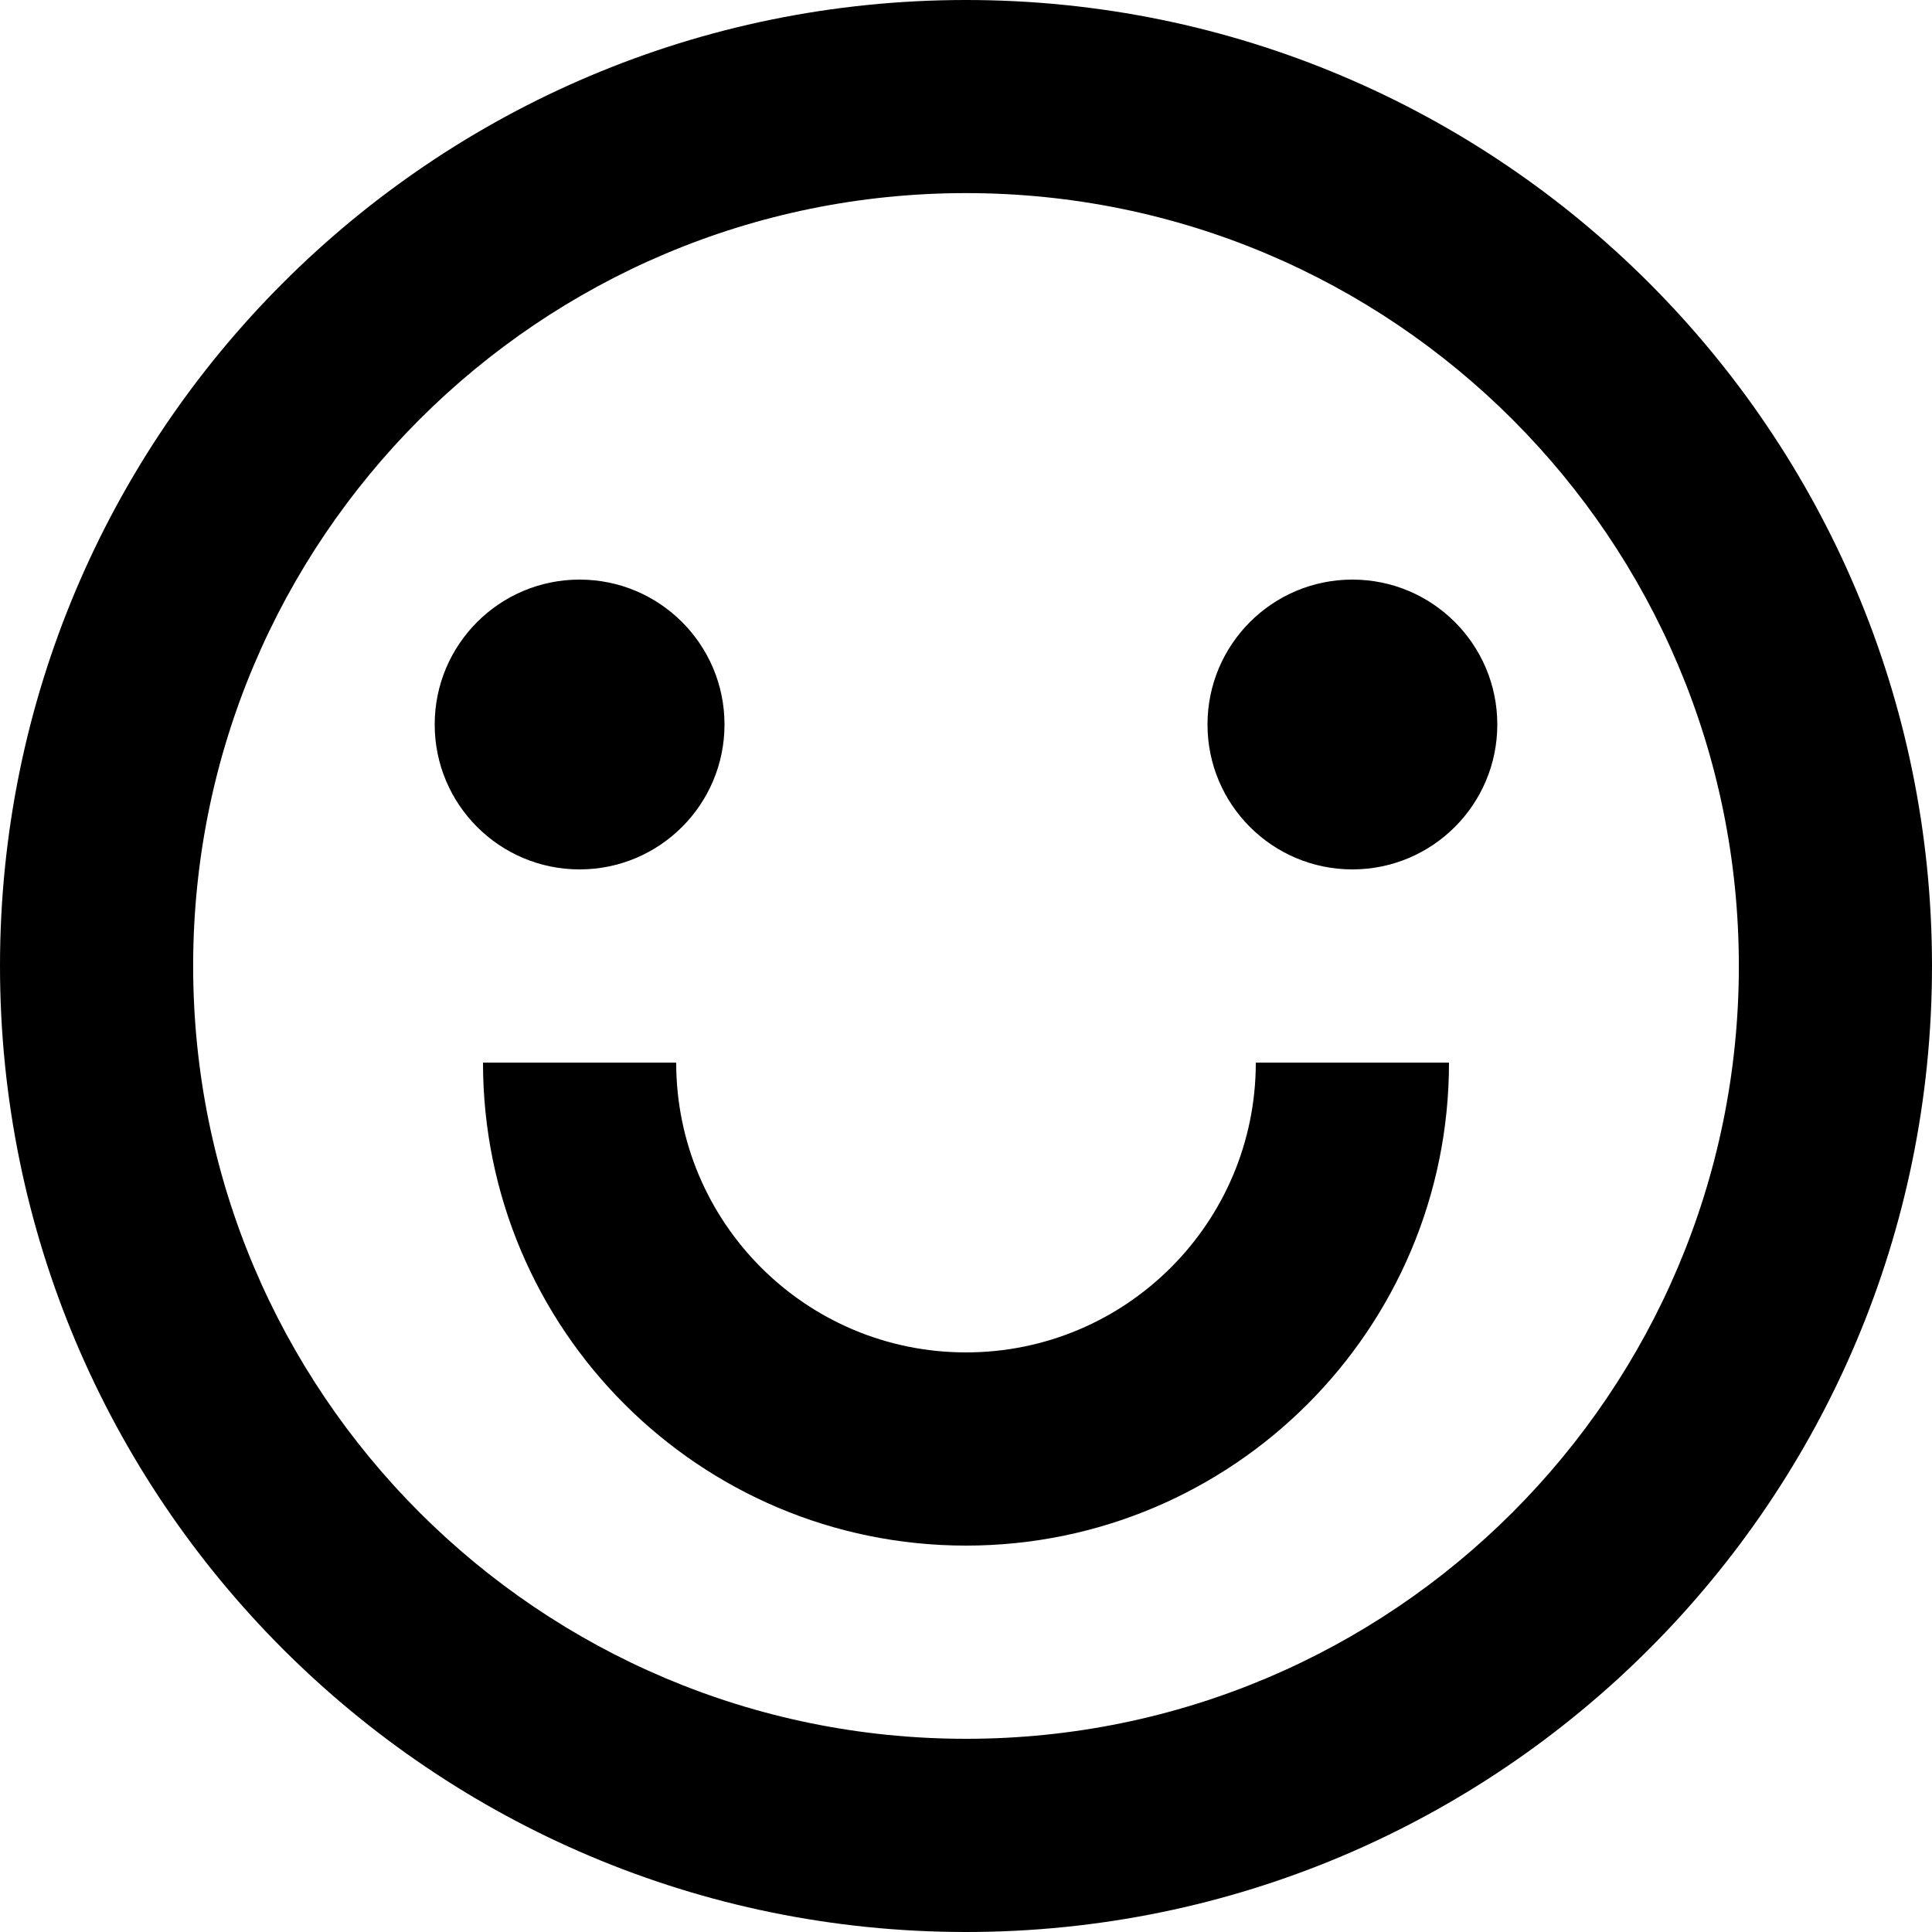
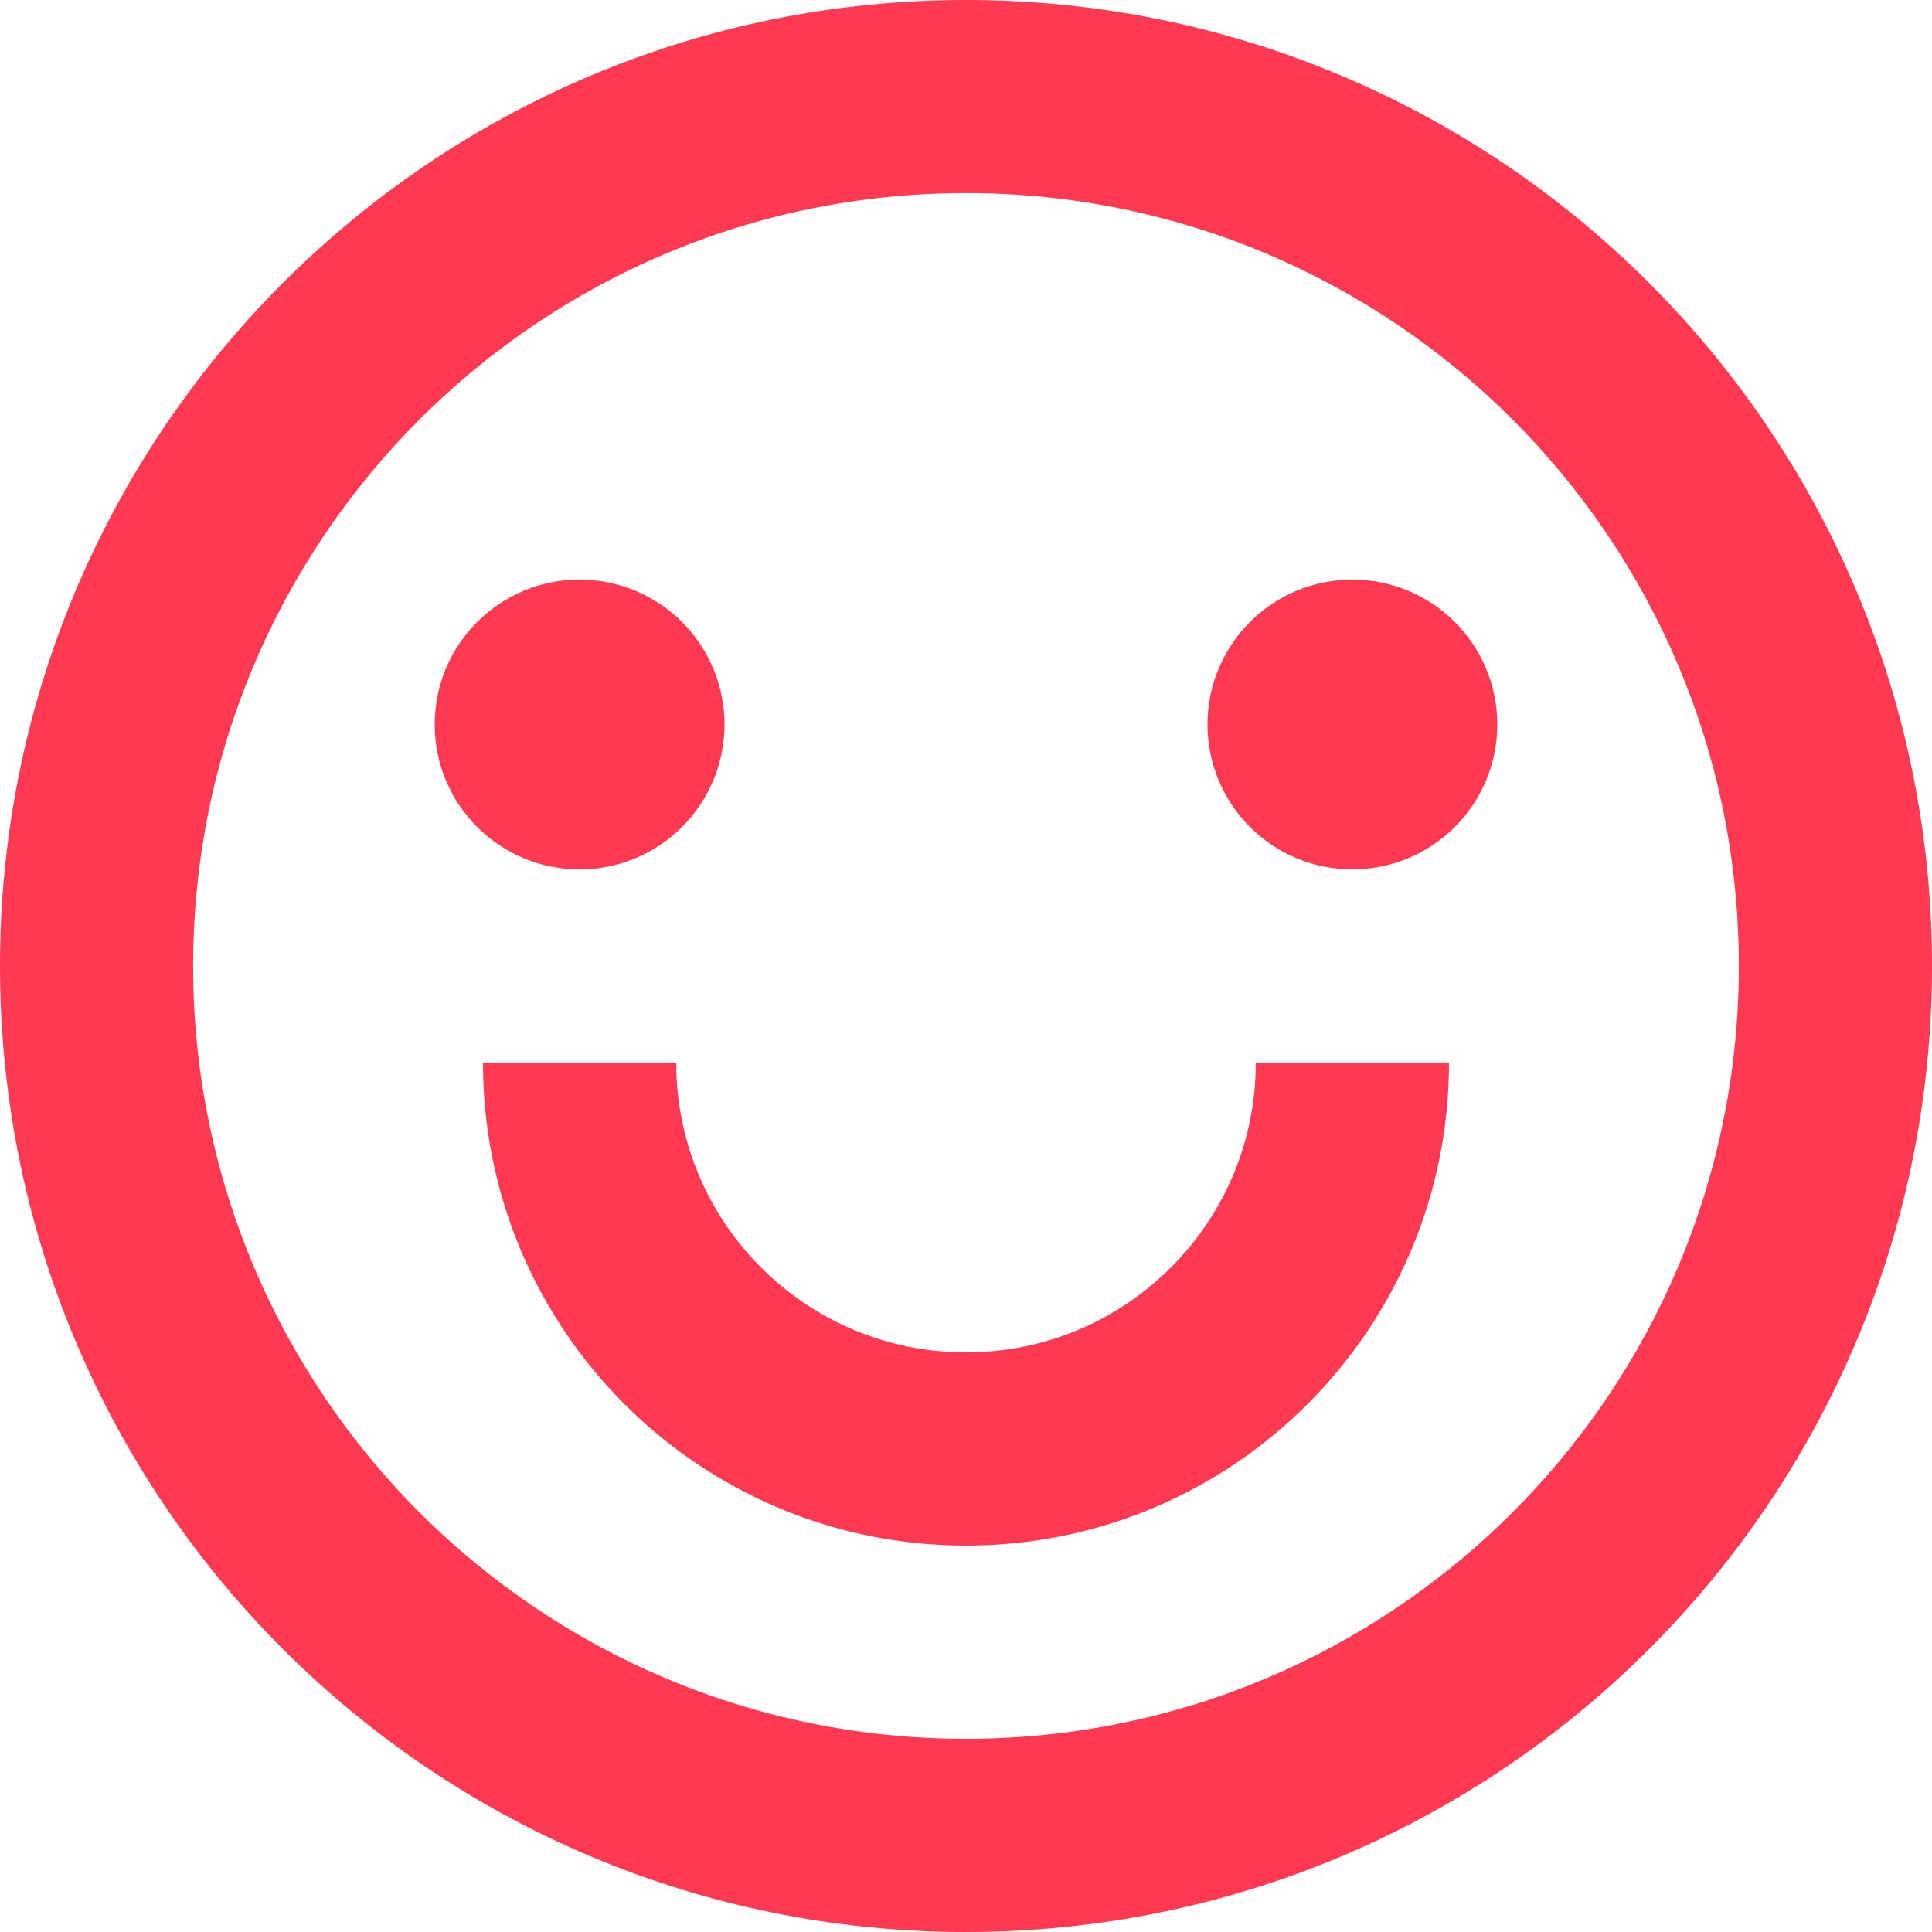
<svg xmlns="http://www.w3.org/2000/svg" width="20" height="20" fill="none">
-   <path d="M10 20C4.477 20 0 15.523 0 10S4.477 0 10 0s10 4.477 10 10-4.477 10-10 10Zm0-2a8 8 0 1 0 0-16.001A8 8 0 0 0 10 18Zm-5-7h2a3 3 0 0 0 6 0h2a5 5 0 1 1-10 0Zm1-2a1.5 1.5 0 1 1 0-3 1.5 1.5 0 0 1 0 3Zm8 0a1.5 1.5 0 1 1 0-3 1.5 1.5 0 0 1 0 3Z" fill="#000" />
+   <path d="M10 20C4.477 20 0 15.523 0 10S4.477 0 10 0s10 4.477 10 10-4.477 10-10 10Zm0-2a8 8 0 1 0 0-16.001A8 8 0 0 0 10 18Zm-5-7h2a3 3 0 0 0 6 0h2a5 5 0 1 1-10 0Zm1-2a1.5 1.5 0 1 1 0-3 1.5 1.5 0 0 1 0 3Zm8 0a1.5 1.5 0 1 1 0-3 1.5 1.5 0 0 1 0 3Z" fill="#FF3951" />
</svg>
